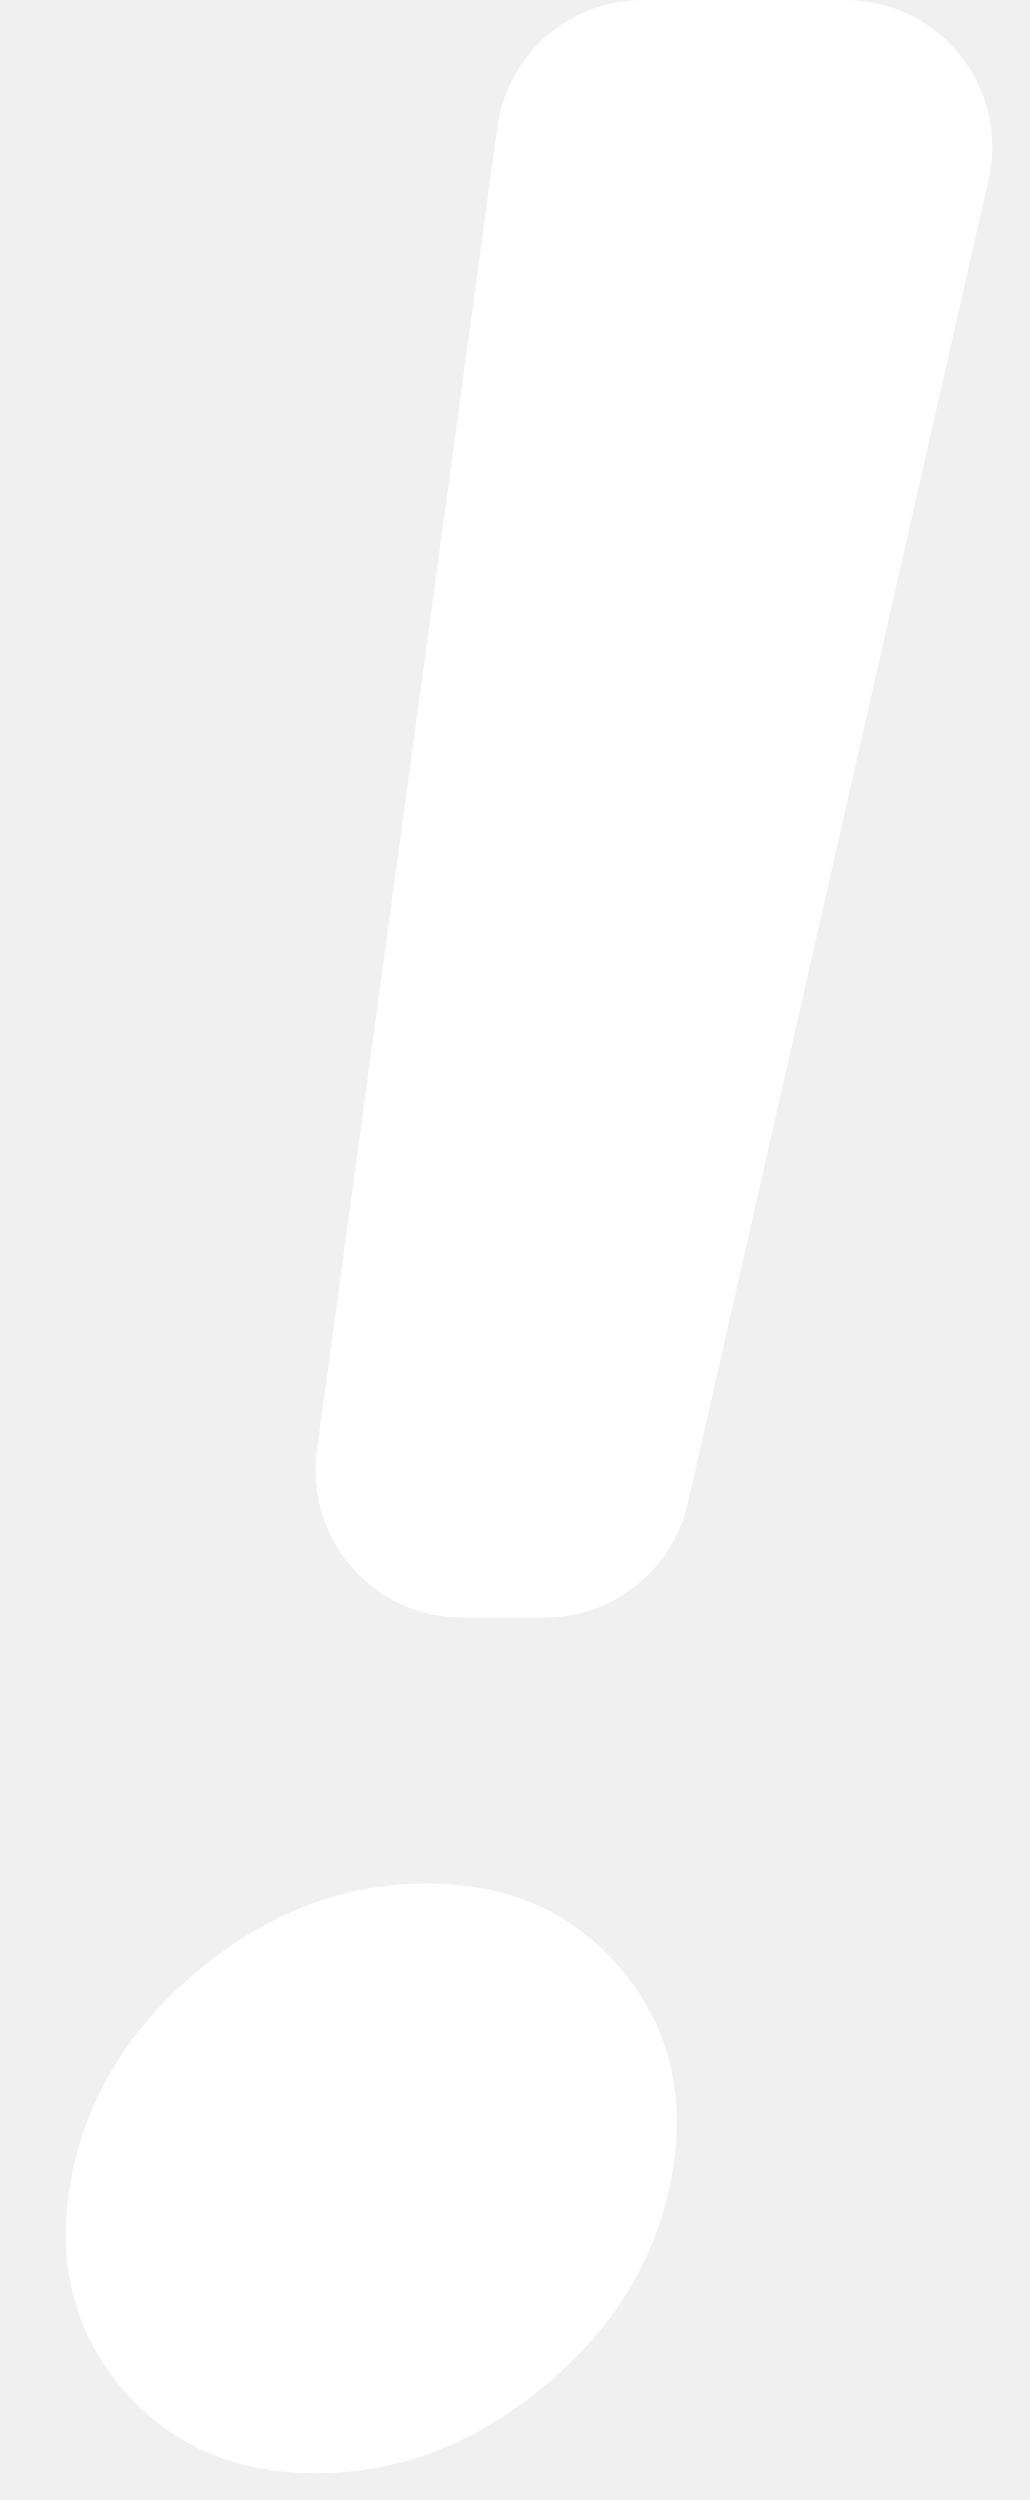
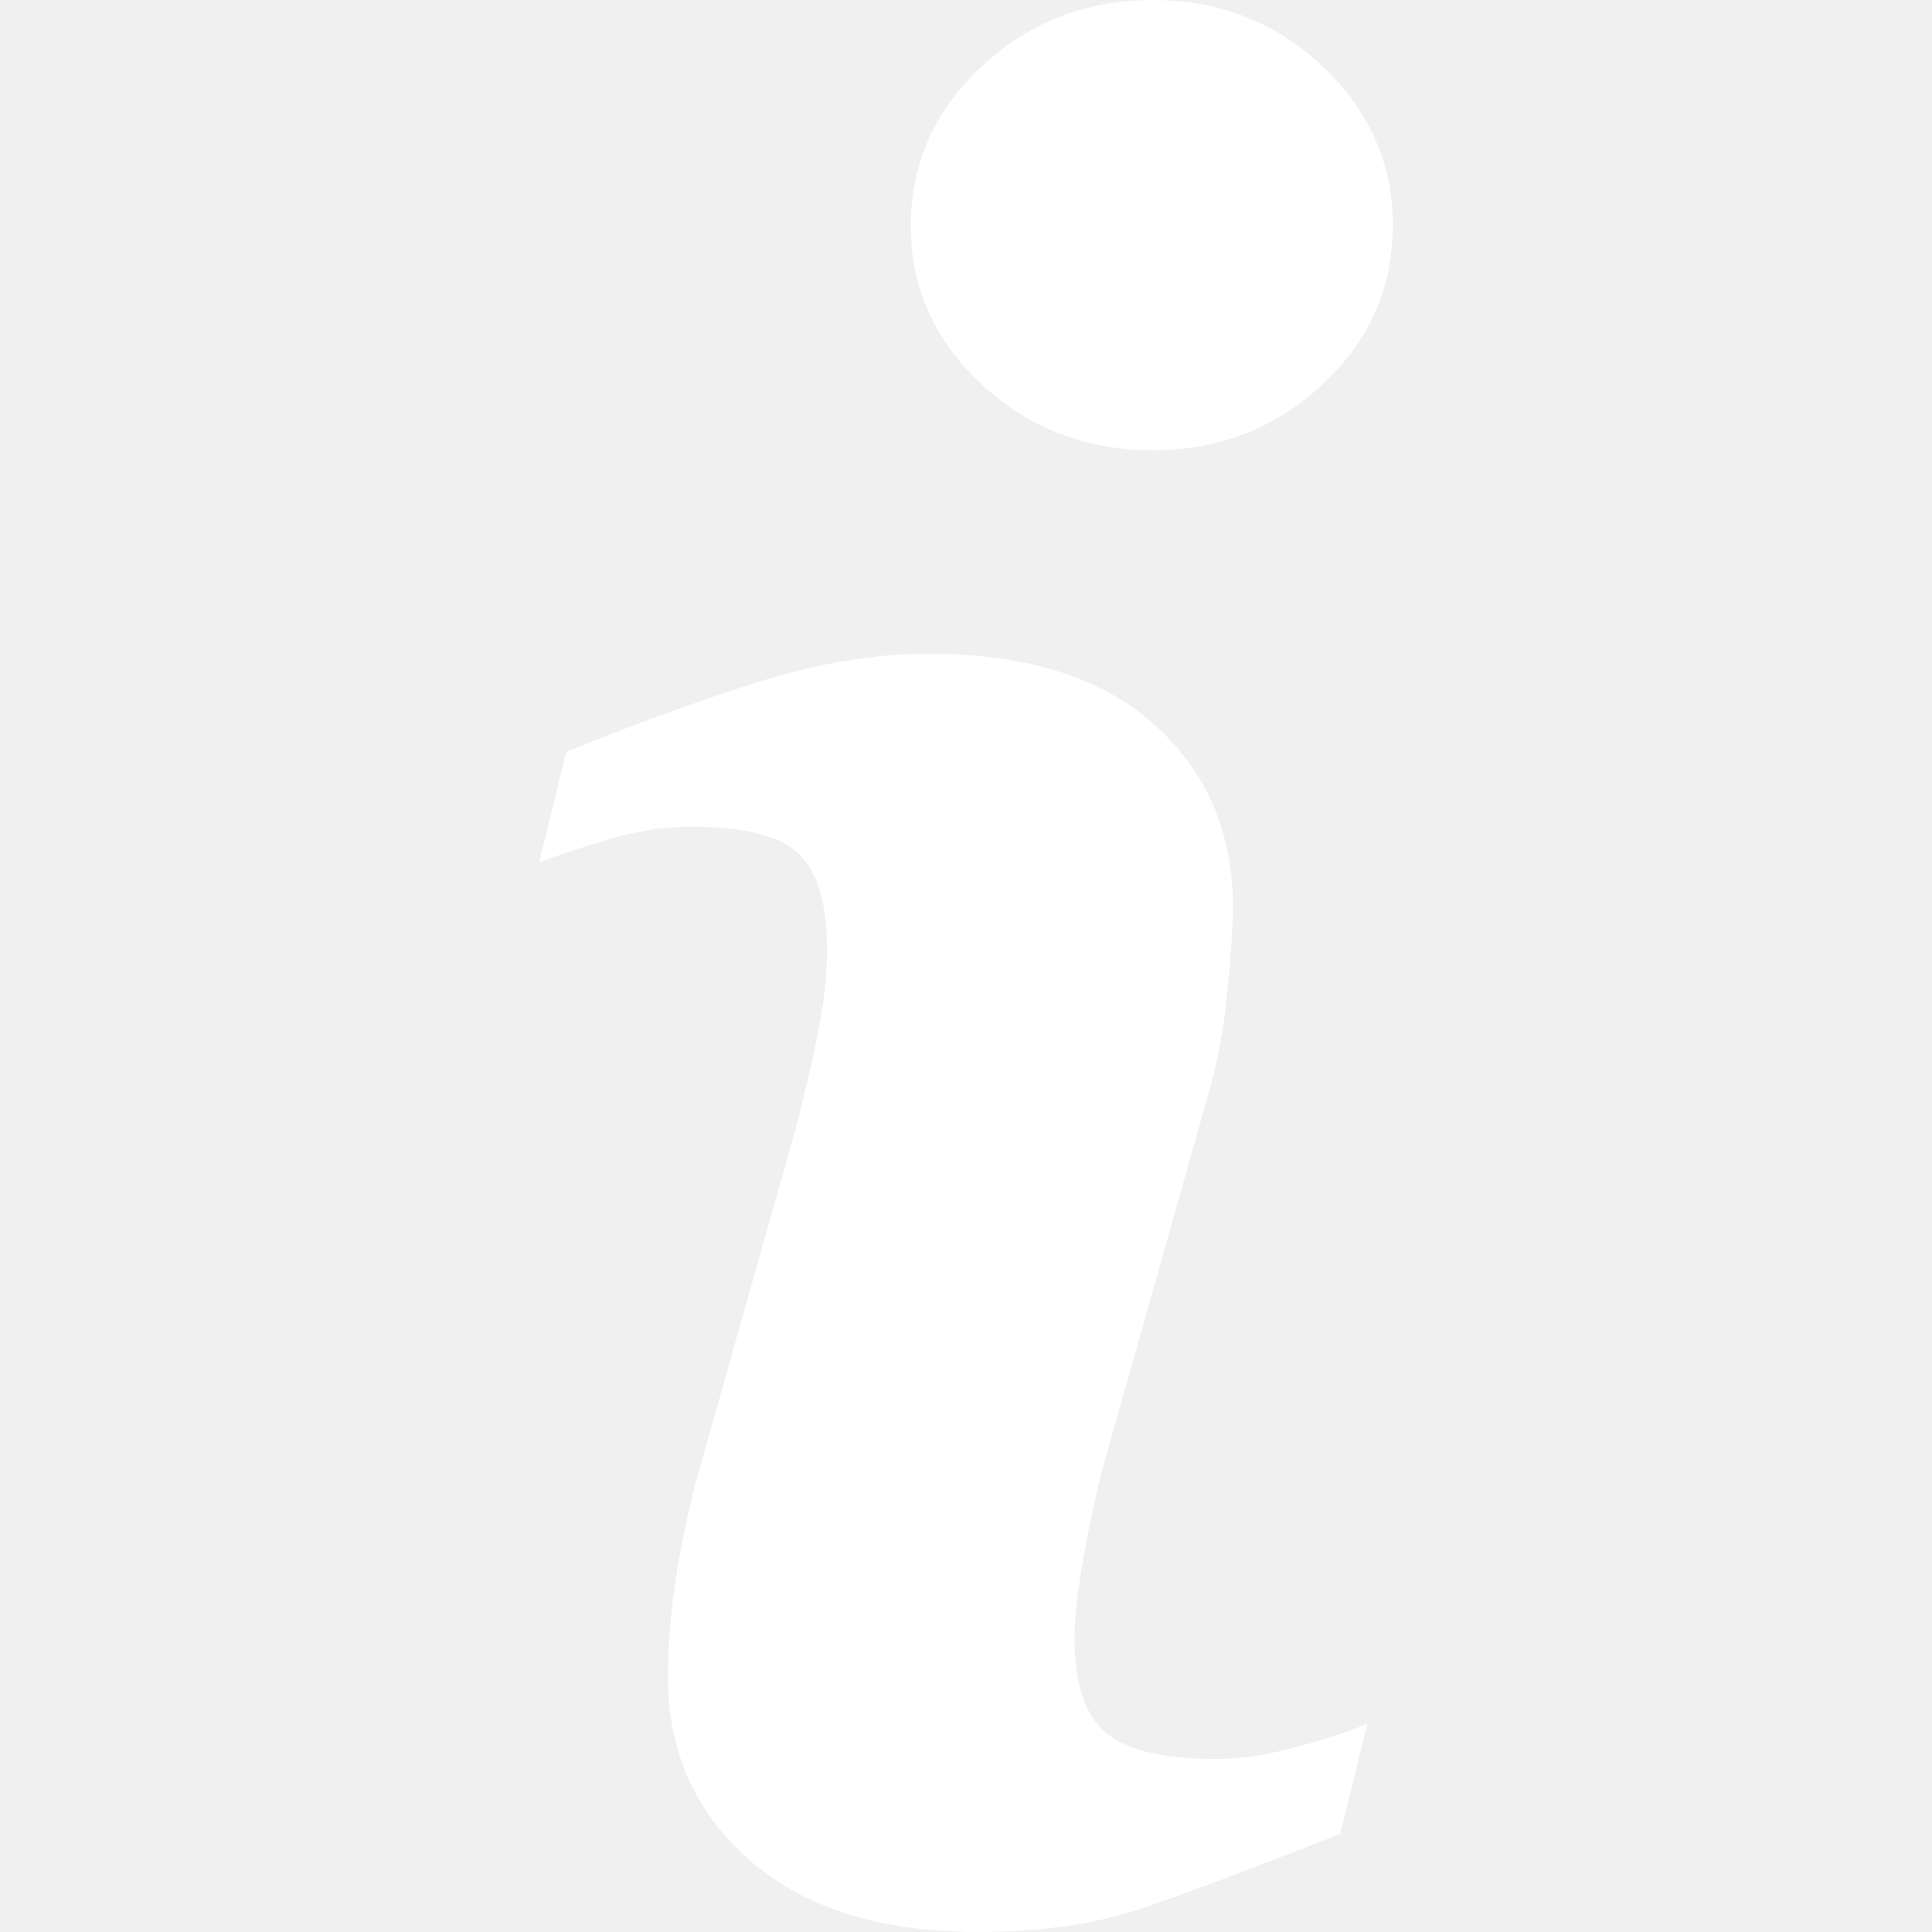
- <svg xmlns="http://www.w3.org/2000/svg" width="7" height="17" viewBox="0 0 7 17" fill="none">
-   <path d="M3.702 11H3.146C2.54 11 2.073 10.465 2.155 9.865L3.382 0.865C3.45 0.369 3.873 0 4.373 0H5.747C6.389 0 6.865 0.596 6.722 1.222L4.677 10.222C4.573 10.677 4.169 11 3.702 11Z" fill="white" />
-   <path d="M3.699 16.228C3.225 16.621 2.708 16.818 2.148 16.818C1.588 16.818 1.145 16.621 0.819 16.228C0.493 15.835 0.381 15.363 0.485 14.813C0.588 14.263 0.877 13.791 1.35 13.398C1.824 13.005 2.341 12.808 2.901 12.808C3.461 12.808 3.904 13.005 4.23 13.398C4.557 13.791 4.668 14.263 4.565 14.813C4.461 15.363 4.173 15.835 3.699 16.228Z" fill="white" />
+ <svg xmlns="http://www.w3.org/2000/svg" fill="#fff" height="40px" width="40px" version="1.1" id="Capa_1" viewBox="0 0 111.577 111.577" xml:space="preserve">
+   <g>
+     <path d="M78.962,99.536l-1.559,6.373c-4.677,1.846-8.413,3.251-11.195,4.217c-2.785,0.969-6.021,1.451-9.708,1.451   c-5.662,0-10.066-1.387-13.207-4.142c-3.141-2.766-4.712-6.271-4.712-10.523c0-1.646,0.114-3.339,0.351-5.064   c0.239-1.727,0.619-3.672,1.139-5.846l5.845-20.688c0.52-1.981,0.962-3.858,1.316-5.633c0.359-1.764,0.532-3.387,0.532-4.848   c0-2.642-0.547-4.49-1.636-5.529c-1.089-1.036-3.167-1.562-6.252-1.562c-1.511,0-3.064,0.242-4.647,0.71   c-1.59,0.47-2.949,0.924-4.09,1.346l1.563-6.378c3.829-1.559,7.489-2.894,10.99-4.002c3.501-1.111,6.809-1.667,9.938-1.667   c5.623,0,9.962,1.359,13.009,4.077c3.047,2.72,4.57,6.246,4.57,10.591c0,0.899-0.1,2.483-0.315,4.747   c-0.21,2.269-0.601,4.348-1.171,6.239l-5.82,20.605c-0.477,1.655-0.906,3.547-1.279,5.676c-0.385,2.115-0.569,3.731-0.569,4.815   c0,2.736,0.61,4.604,1.833,5.597c1.232,0.993,3.354,1.487,6.368,1.487c1.415,0,3.025-0.251,4.814-0.744   C76.854,100.348,78.155,99.915,78.962,99.536z M80.438,13.03c0,3.59-1.353,6.656-4.072,9.177c-2.712,2.53-5.98,3.796-9.803,3.796   c-3.835,0-7.111-1.266-9.854-3.796c-2.738-2.522-4.11-5.587-4.11-9.177c0-3.583,1.372-6.654,4.11-9.207   C59.447,1.274,62.729,0,66.563,0c3.822,0,7.091,1.277,9.803,3.823C79.087,6.376,80.438,9.448,80.438,13.03z" />
+   </g>
</svg>
